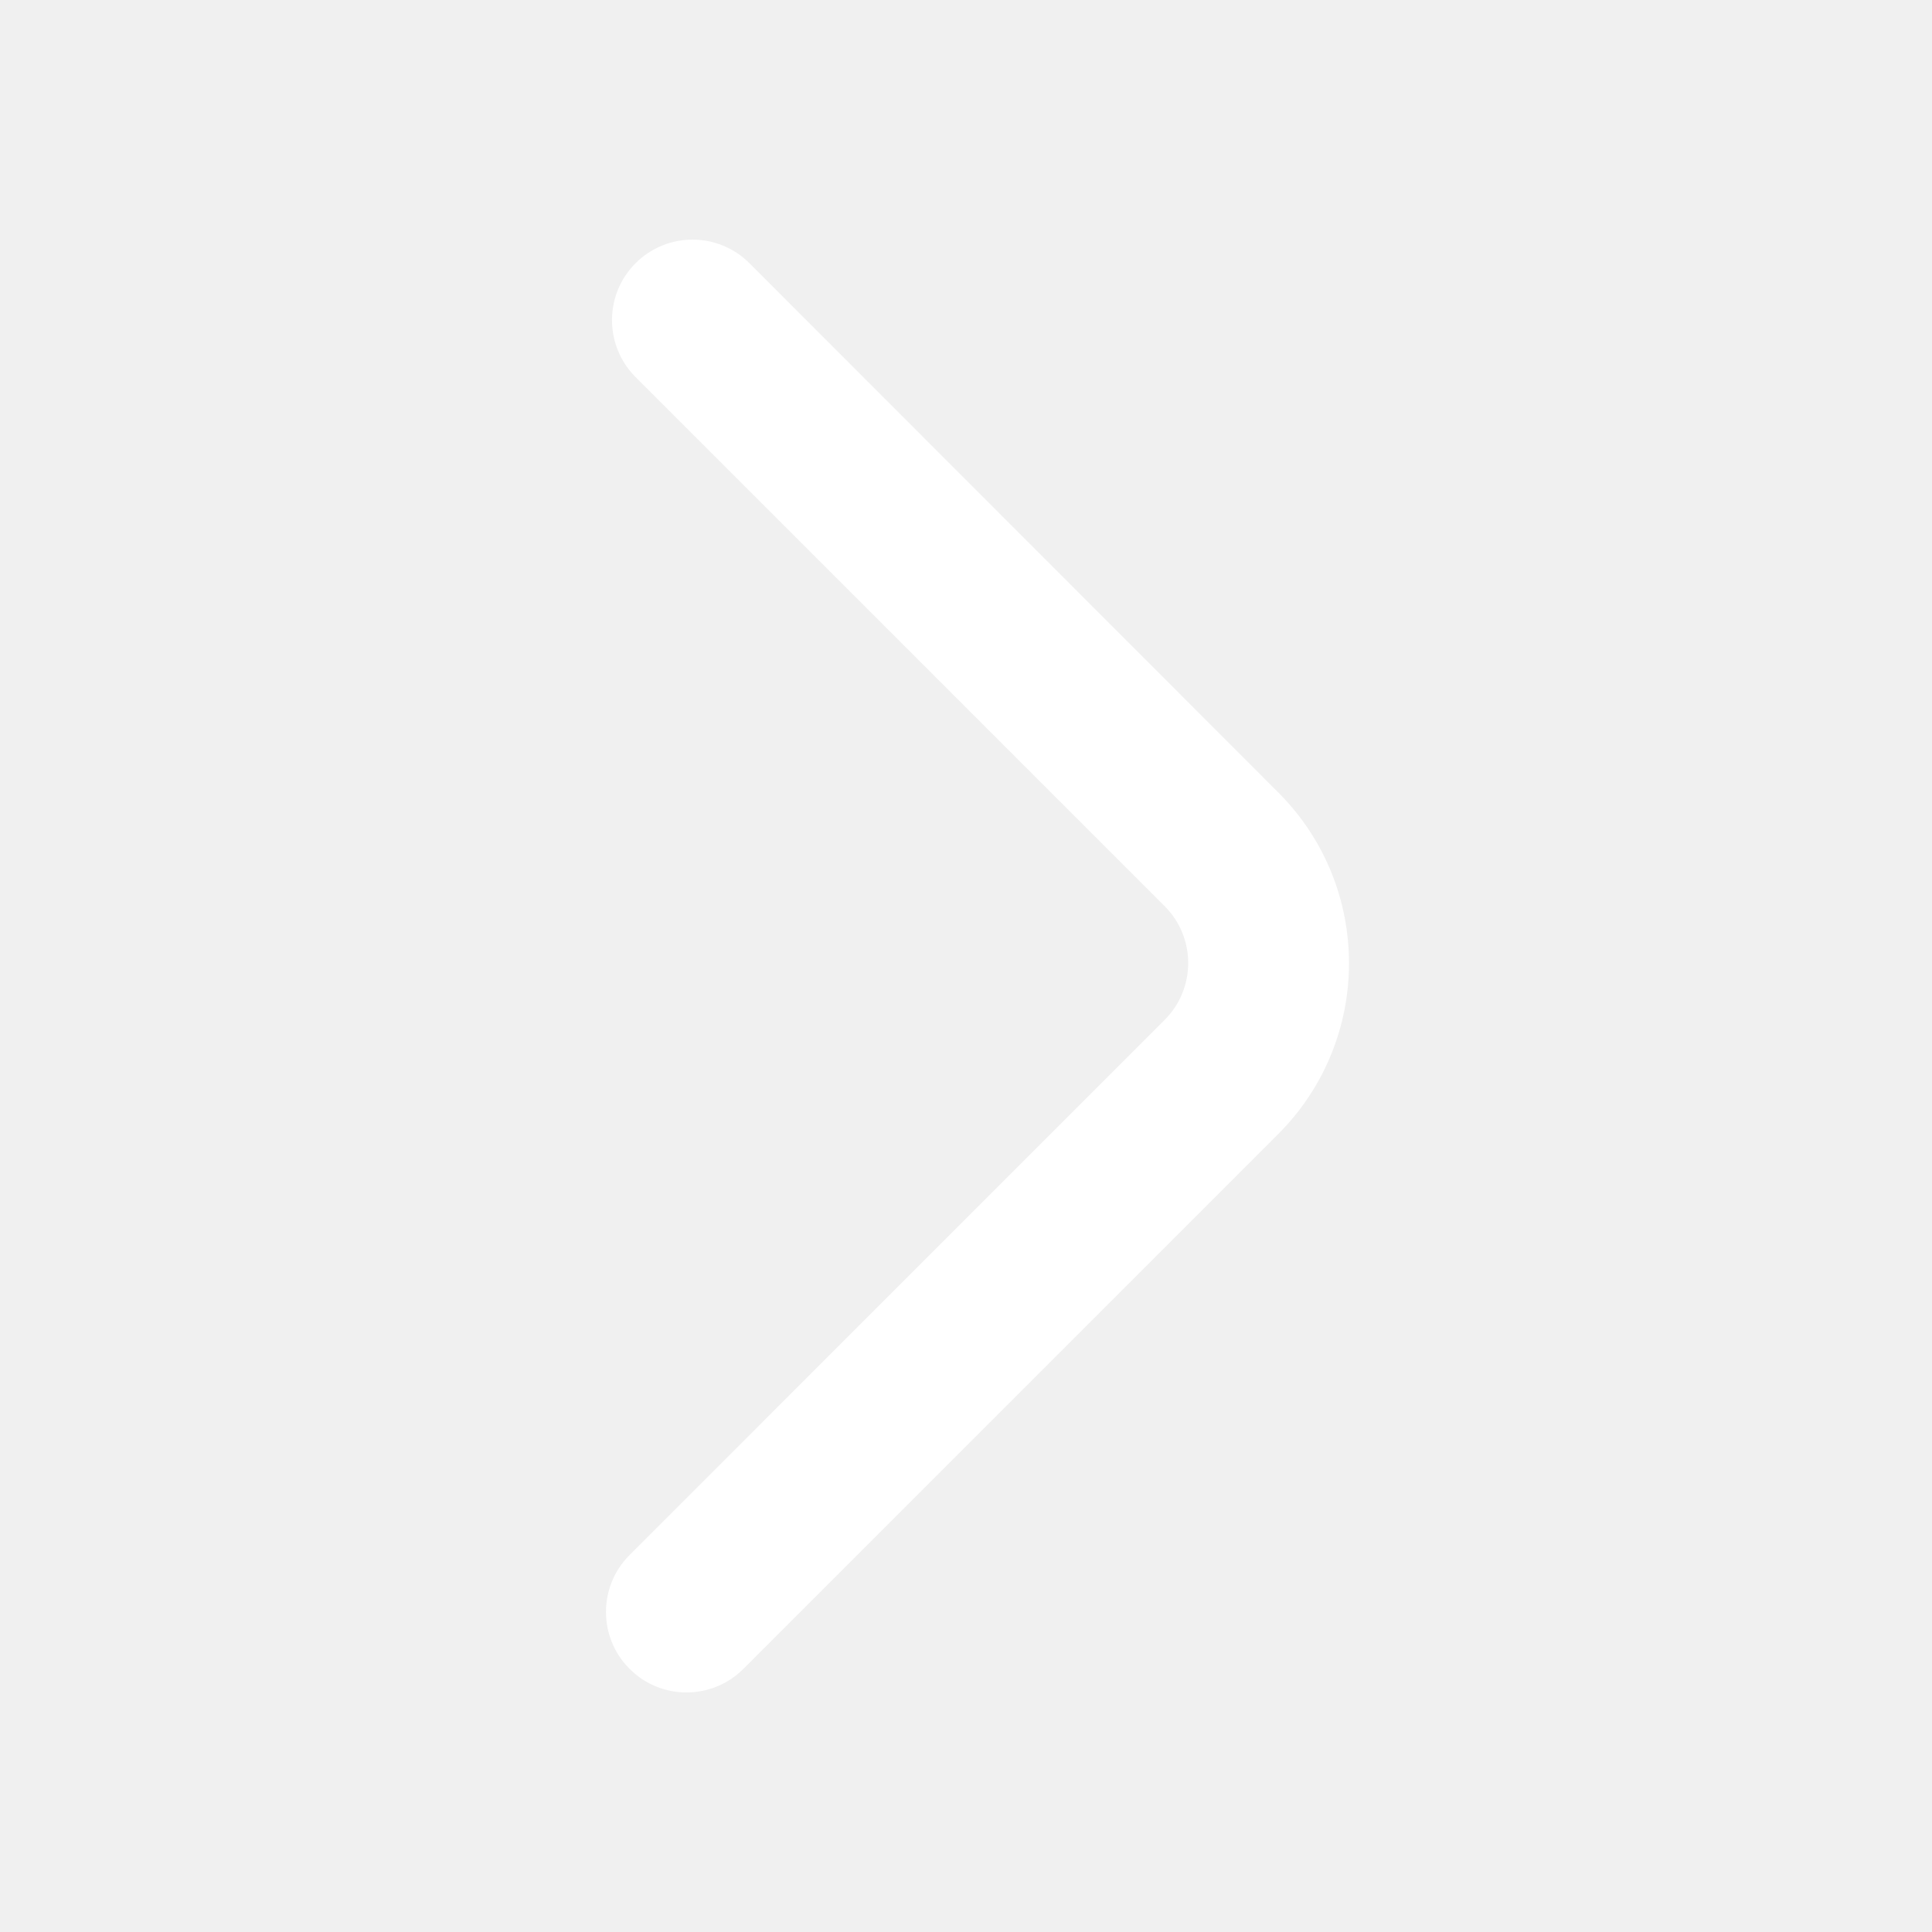
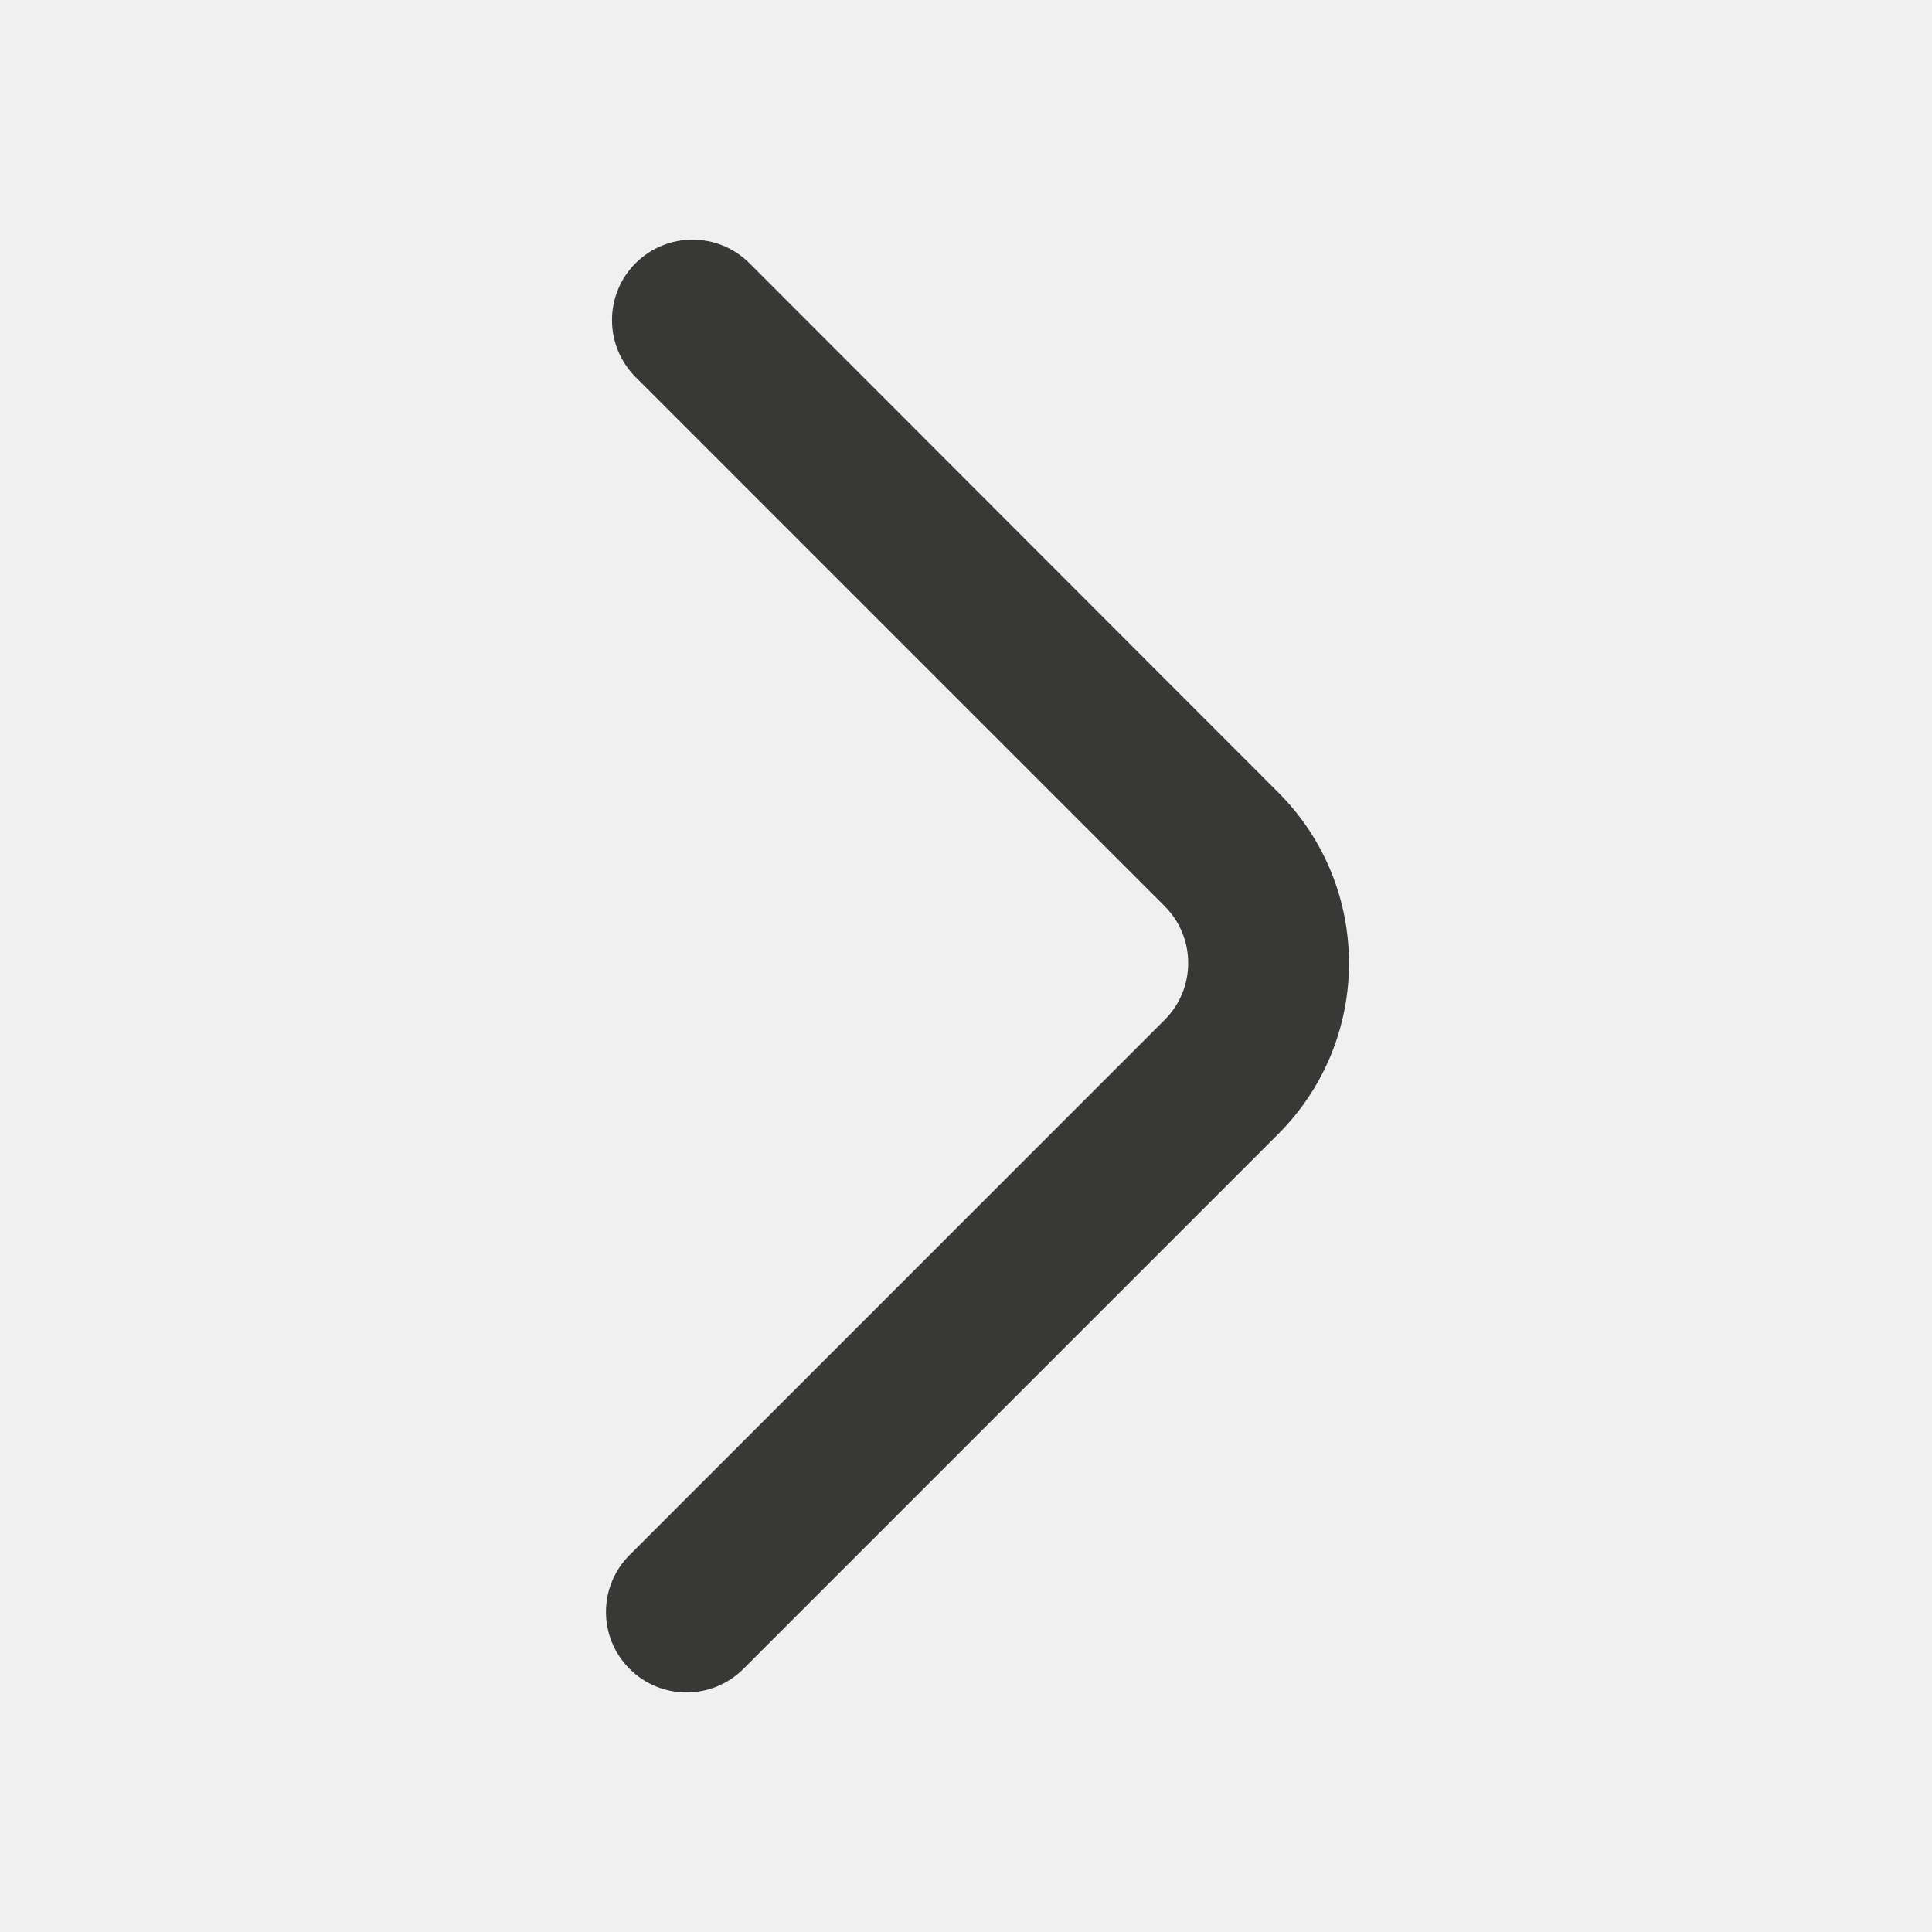
<svg xmlns="http://www.w3.org/2000/svg" width="800px" height="800px" viewBox="0 0 24 24" fill="none">
  <g id="SVGRepo_bgCarrier" stroke-width="0" />
  <g id="SVGRepo_tracerCarrier" stroke-linecap="round" stroke-linejoin="round" />
  <g id="SVGRepo_iconCarrier">
-     <path d="M7.821 20.731C8.211 21.122 8.844 21.122 9.235 20.731L15.879 14.087C17.05 12.915 17.051 11.017 15.88 9.845L9.31 3.27C8.919 2.879 8.286 2.879 7.895 3.27C7.505 3.66 7.505 4.293 7.895 4.684L14.467 11.256C14.858 11.646 14.858 12.28 14.467 12.67L7.821 19.317C7.43 19.708 7.43 20.341 7.821 20.731Z" fill="#ffffff" />
+     <path d="M7.821 20.731C8.211 21.122 8.844 21.122 9.235 20.731L15.879 14.087C17.05 12.915 17.051 11.017 15.88 9.845L9.31 3.27C8.919 2.879 8.286 2.879 7.895 3.27C7.505 3.66 7.505 4.293 7.895 4.684L14.467 11.256C14.858 11.646 14.858 12.28 14.467 12.67L7.821 19.317C7.43 19.708 7.43 20.341 7.821 20.731Z" fill="#383836" />
  </g>
</svg>
